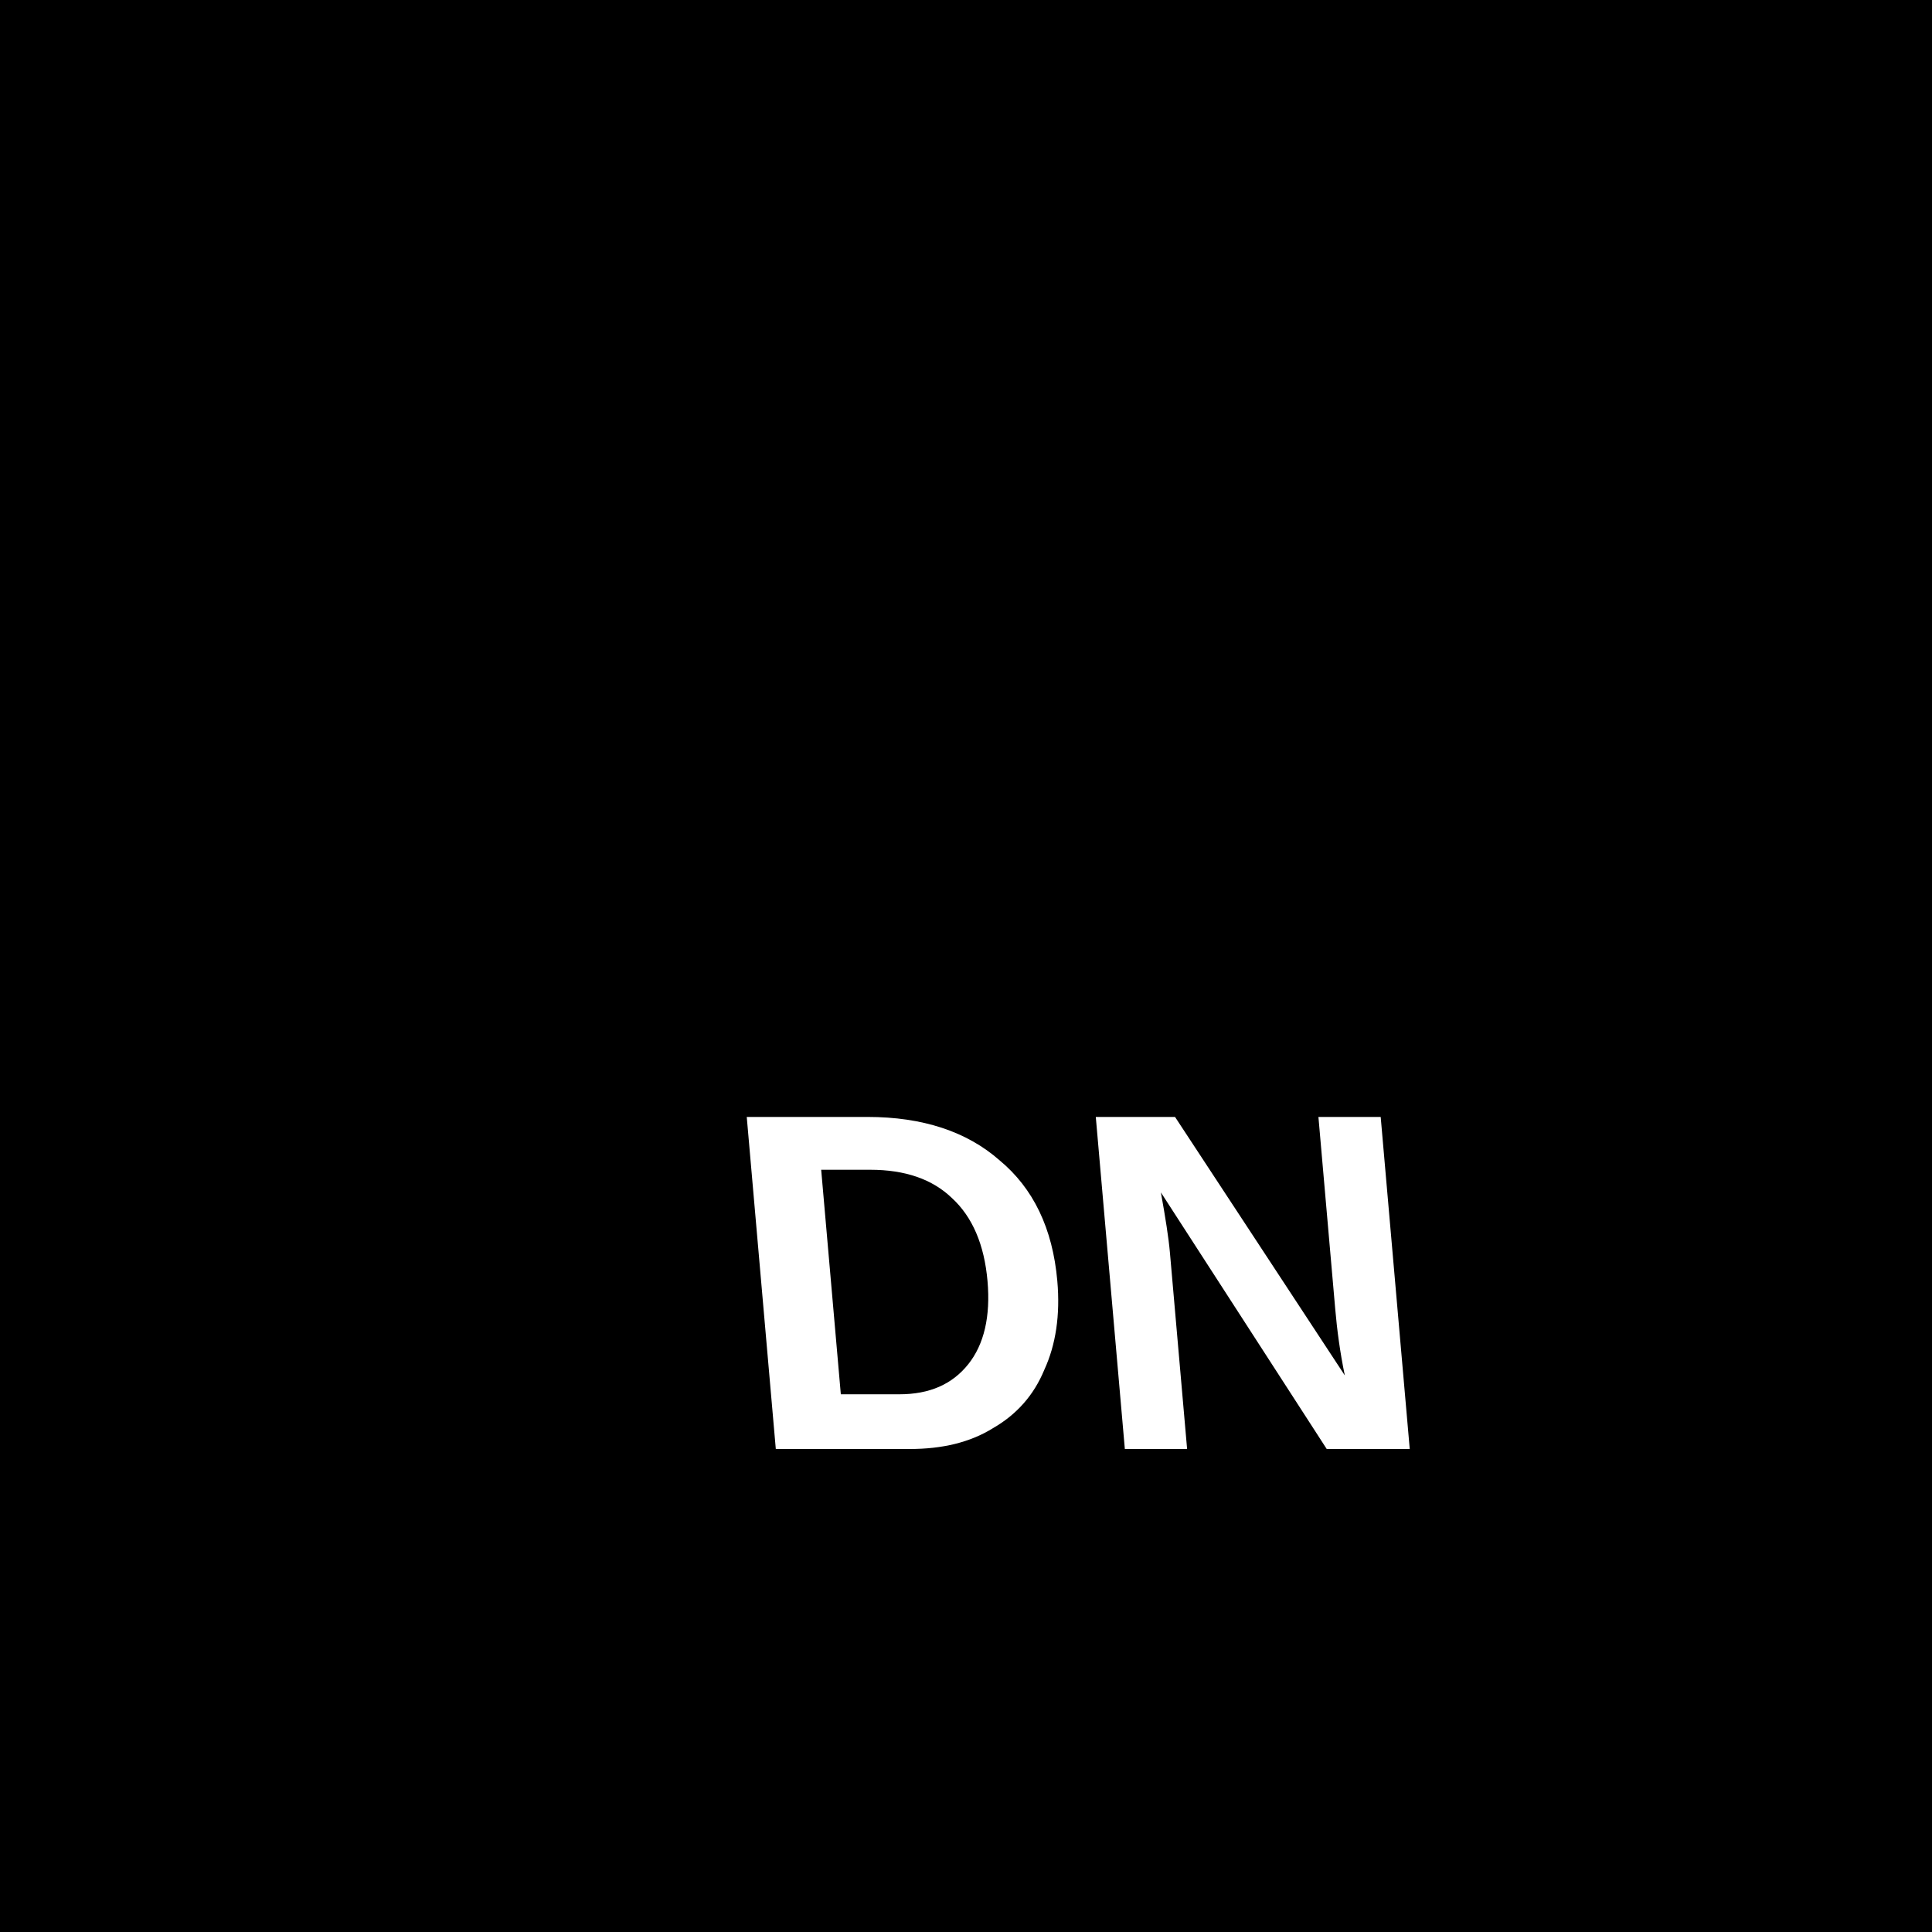
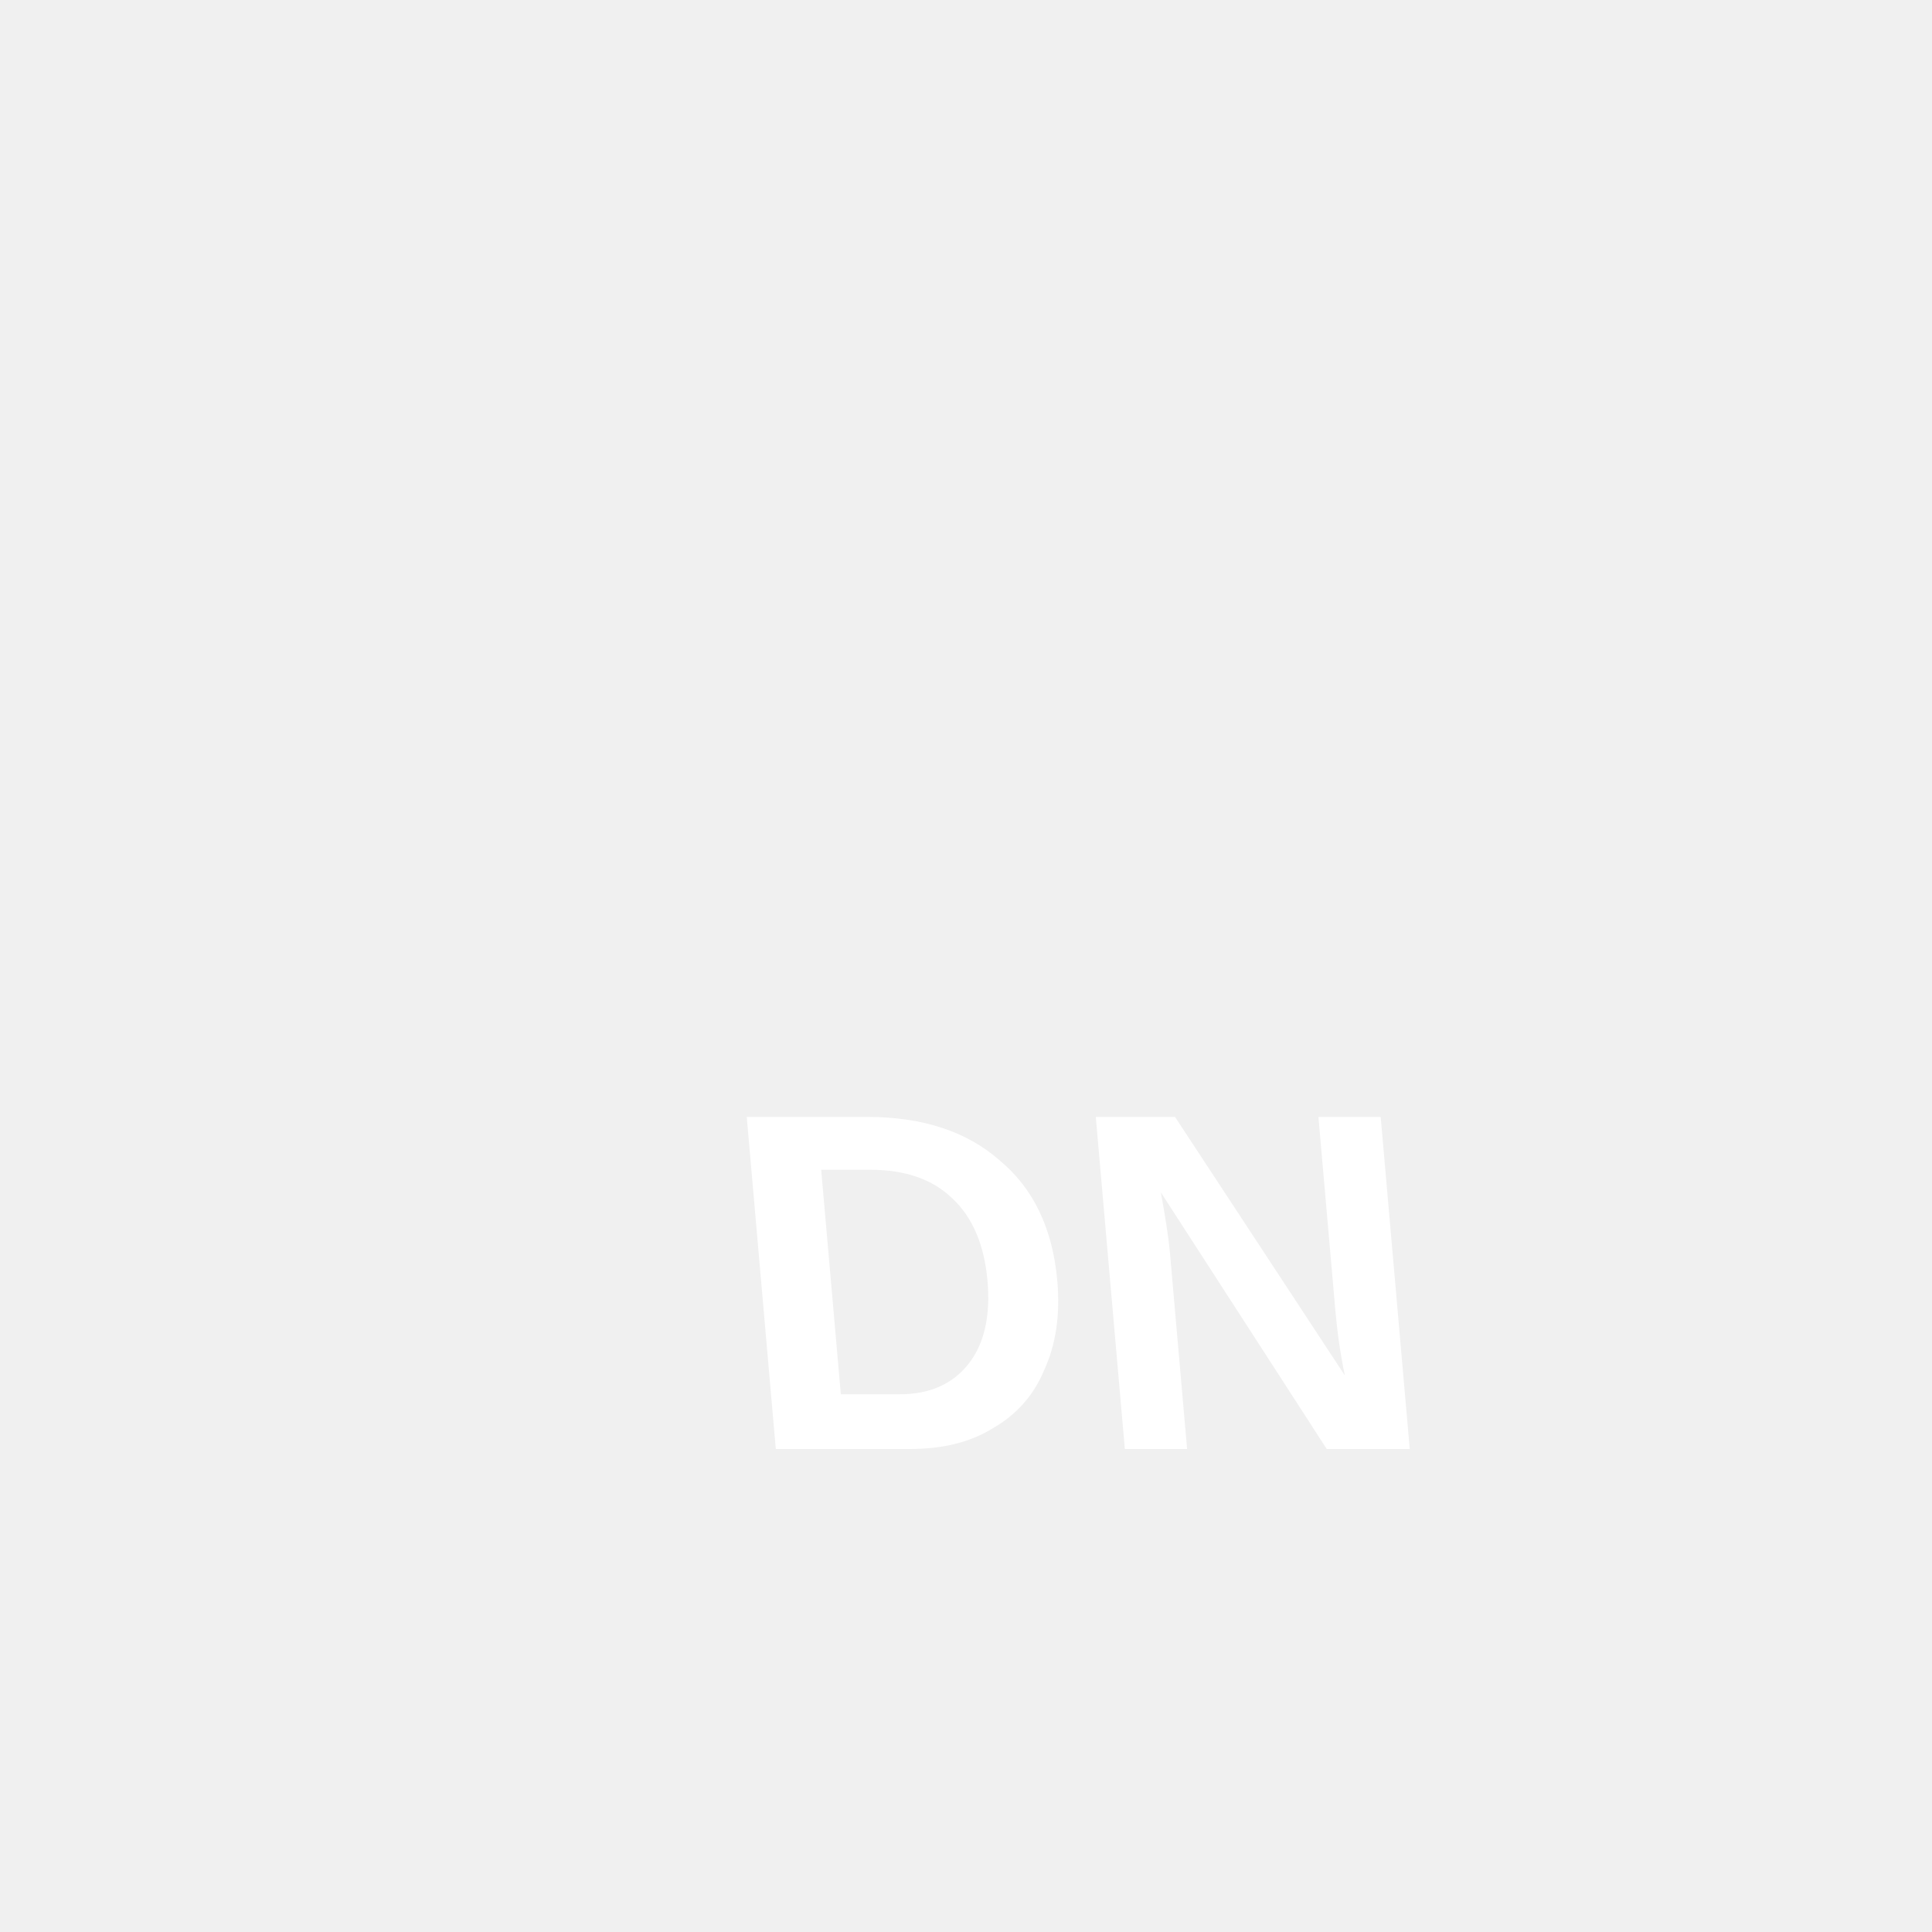
<svg xmlns="http://www.w3.org/2000/svg" width="16" height="16" viewBox="0 0 16 16" fill="none">
-   <rect width="16" height="16" fill="#000000" />
  <text x="8" y="12" font-family="Arial, sans-serif" font-size="4" font-weight="bold" fill="white" text-anchor="middle" transform="skewX(5)">
    DN
  </text>
</svg>
